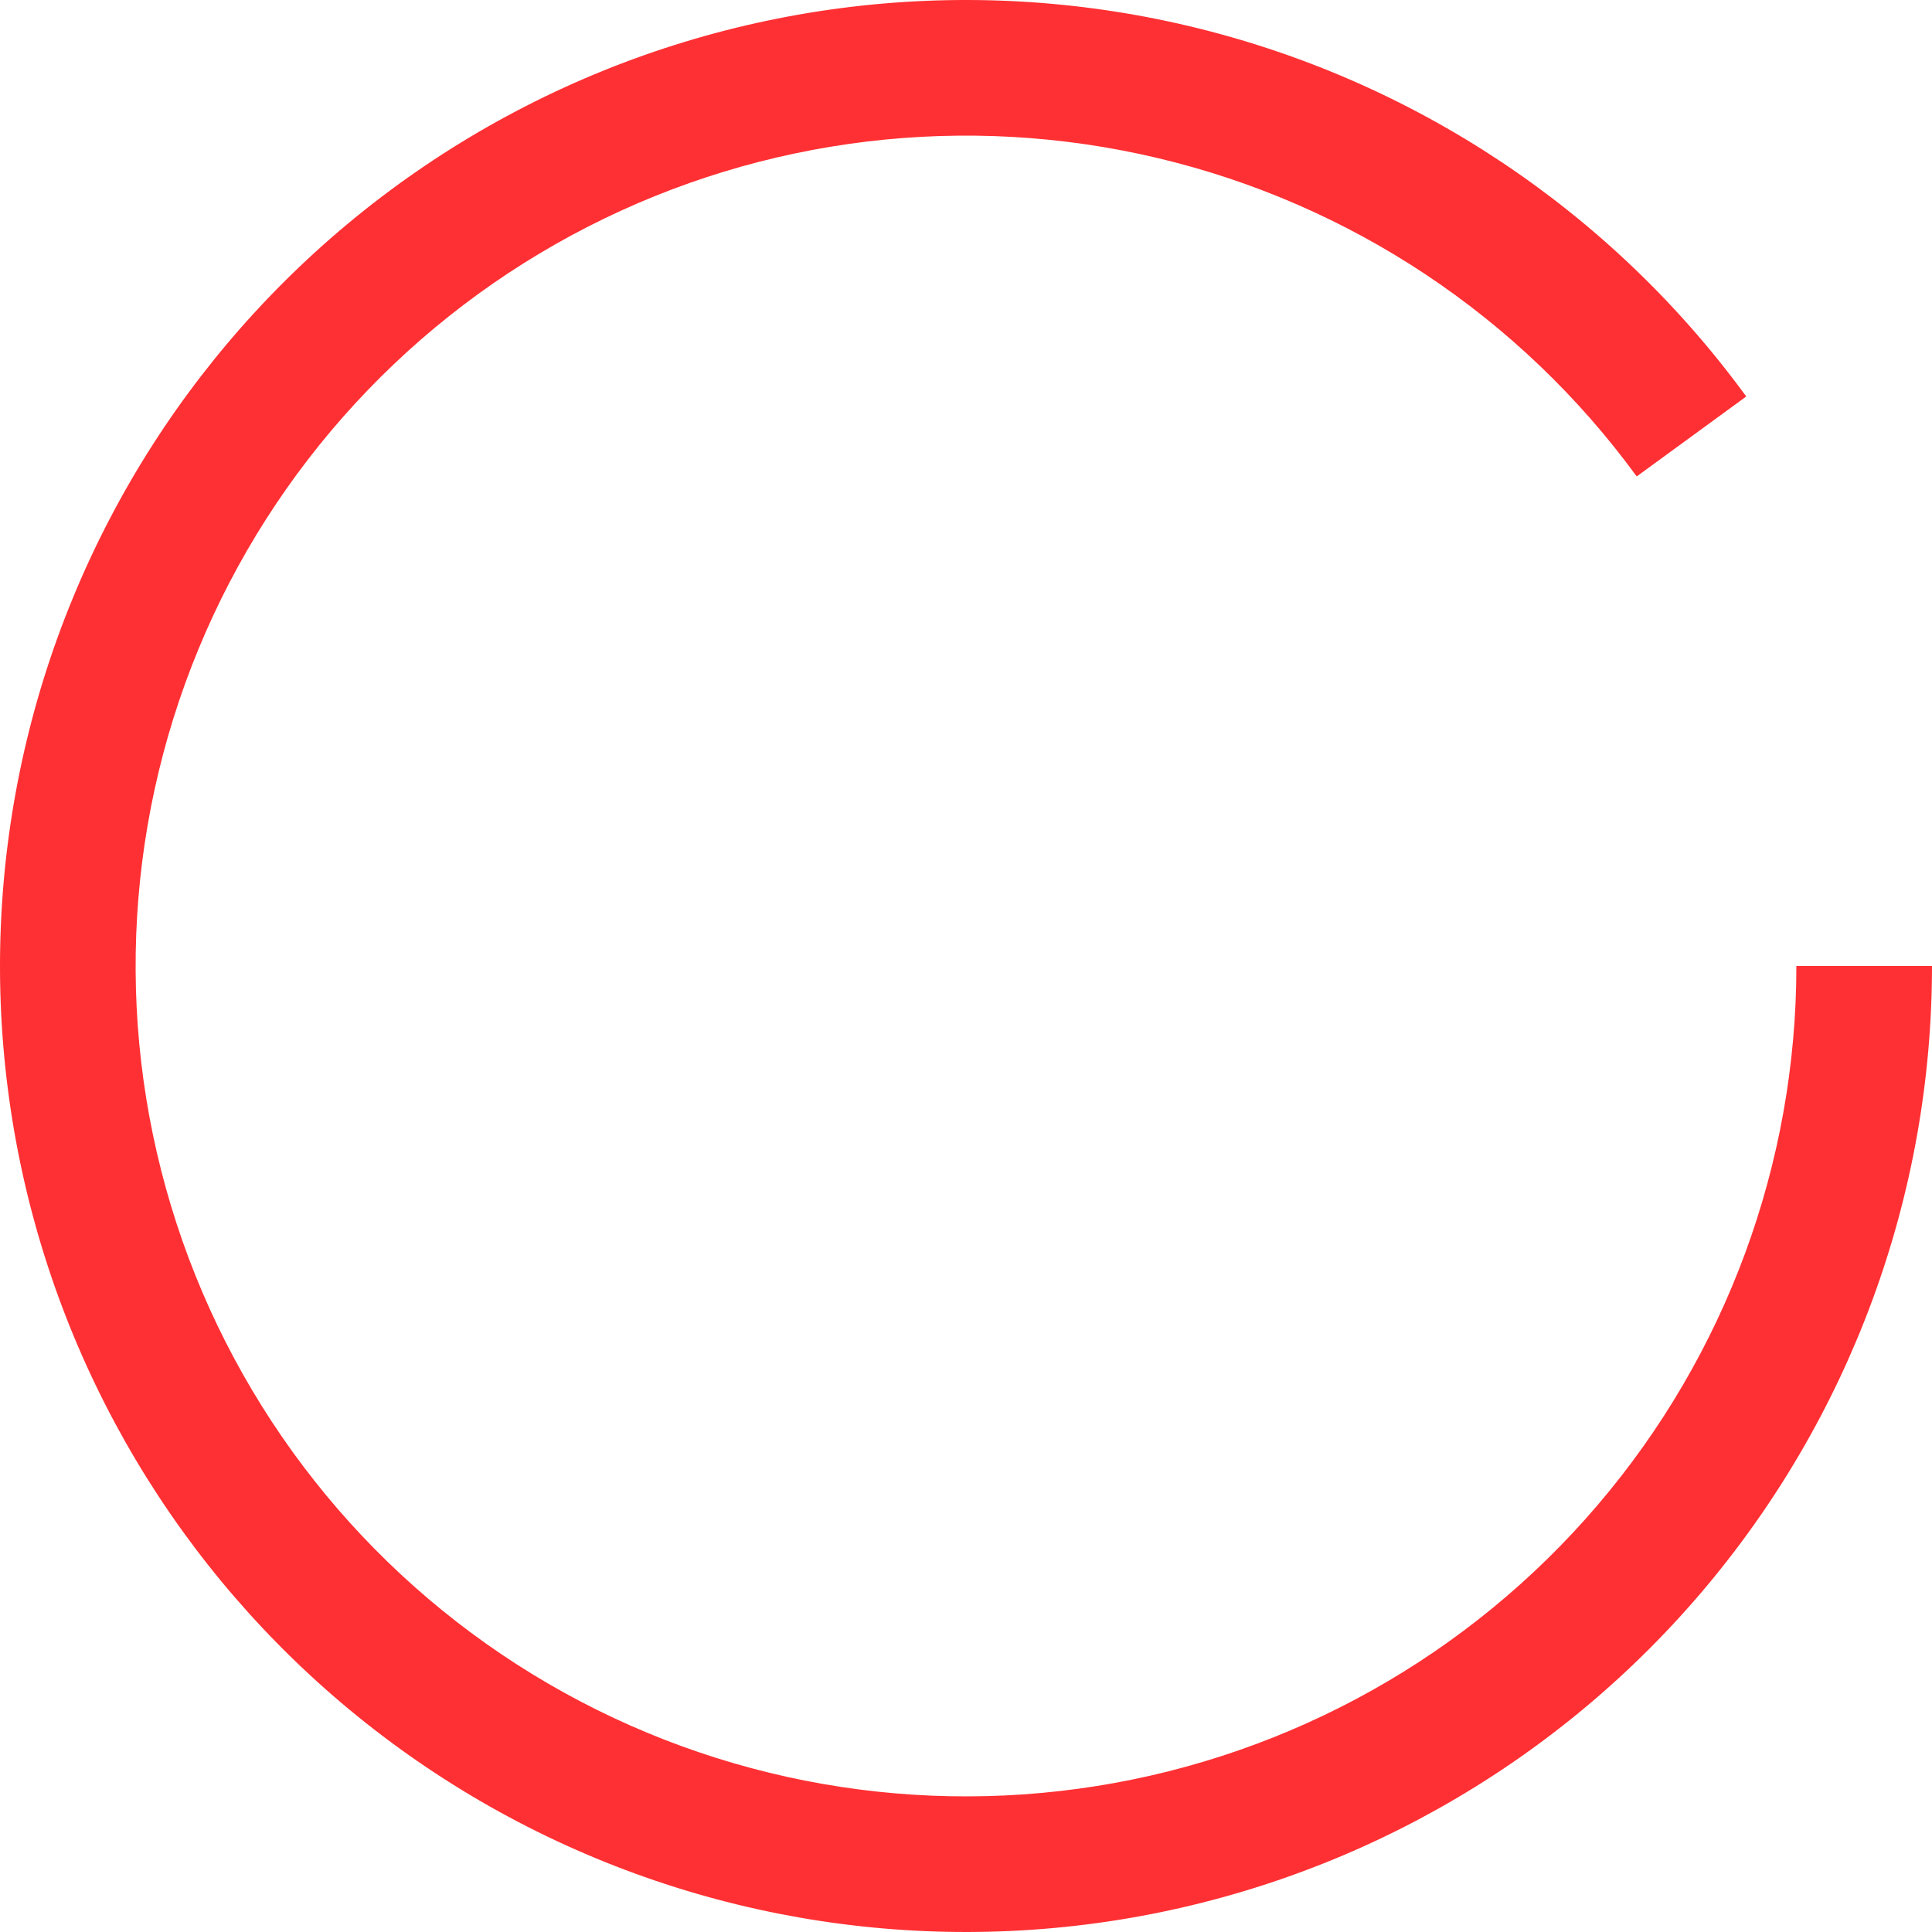
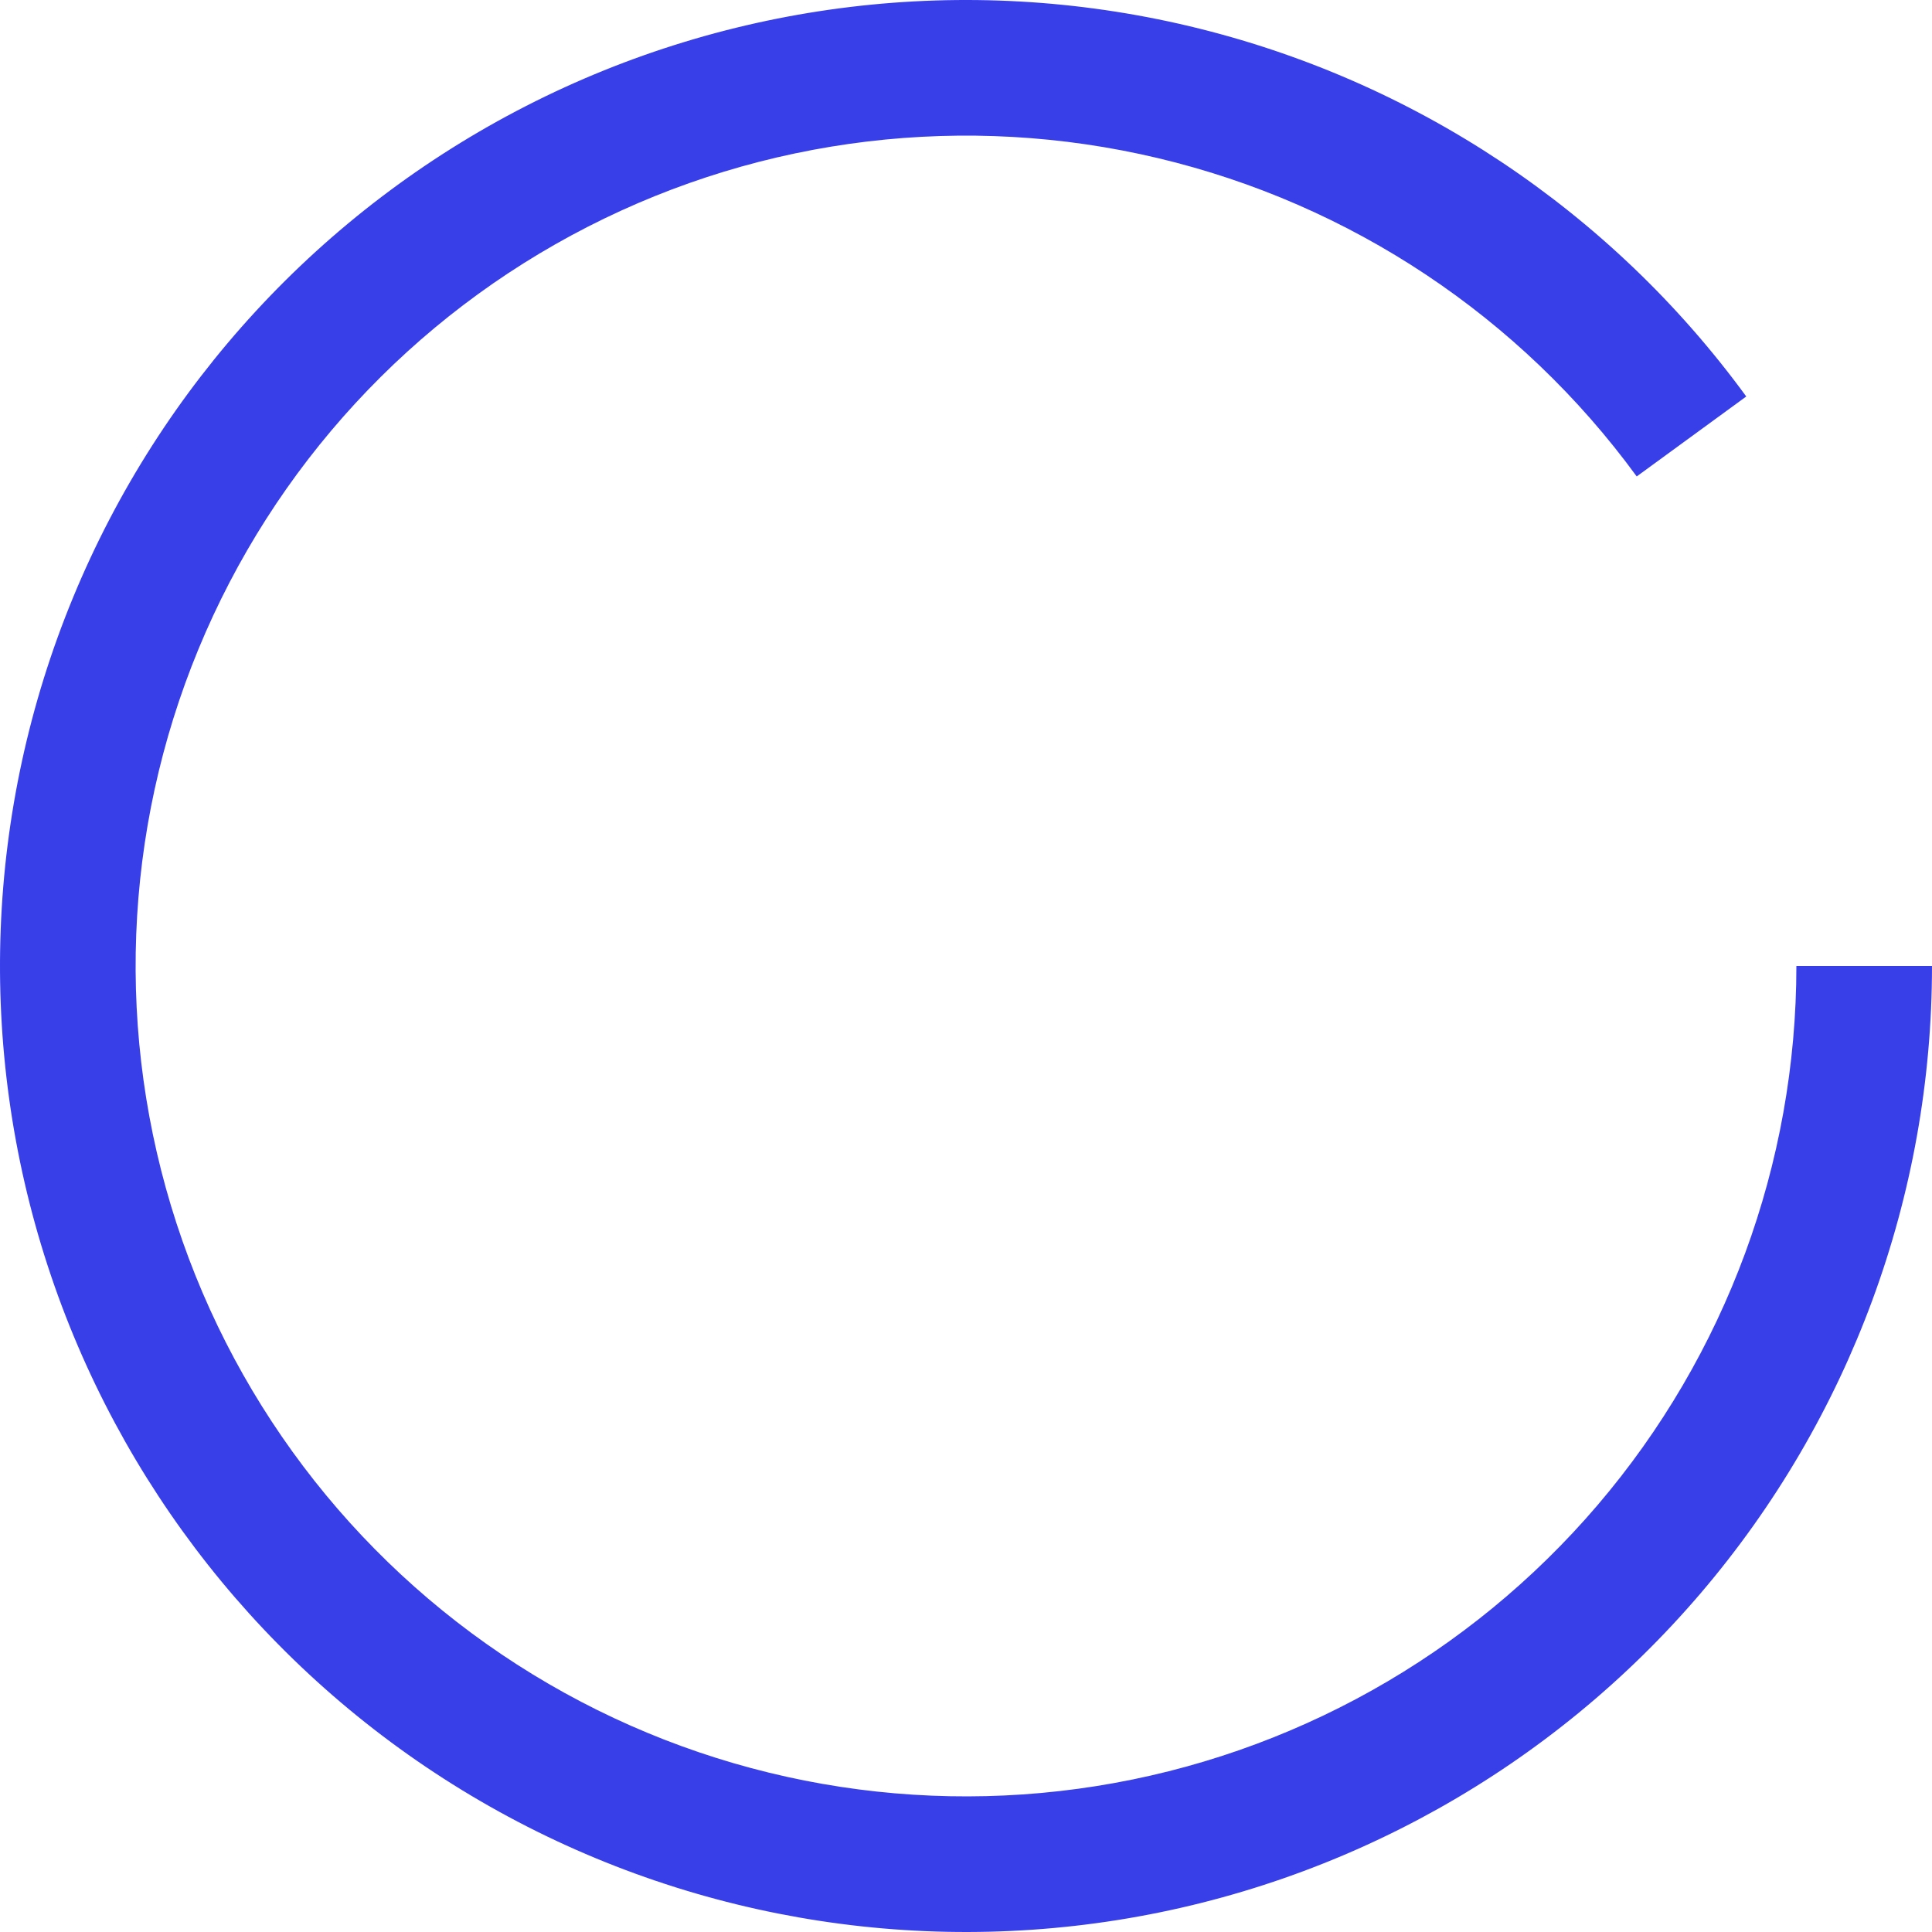
- <svg xmlns="http://www.w3.org/2000/svg" preserveAspectRatio="none" width="100%" height="100%" overflow="visible" style="display: block;" viewBox="0 0 264 264" fill="none">
-   <path id="Ellipse 287" d="M264 132C264 163.417 252.794 193.804 232.397 217.7C212 241.595 183.749 257.432 152.721 262.364C121.693 267.295 89.924 260.999 63.123 244.606C36.322 228.212 16.247 202.797 6.505 172.928C-3.236 143.06 -2.004 110.696 9.979 81.654C21.962 52.611 43.91 28.796 71.879 14.486C99.849 0.177 132.005 -3.687 162.568 3.588C193.131 10.864 220.097 28.802 238.619 54.178L223.65 65.104C207.729 43.29 184.548 27.871 158.276 21.617C132.004 15.363 104.363 18.684 80.32 30.985C56.277 43.285 37.41 63.757 27.11 88.722C16.809 113.687 15.751 141.507 24.124 167.182C32.498 192.858 49.755 214.705 72.793 228.796C95.831 242.888 123.14 248.301 149.812 244.061C176.483 239.822 200.768 226.208 218.302 205.668C235.835 185.127 245.468 159.006 245.468 132H264Z" fill="#FF3033" />
+ <svg xmlns="http://www.w3.org/2000/svg" preserveAspectRatio="none" overflow="visible" style="display: block;" width="264" height="264" viewBox="0 0 264 264" fill="none">
+   <path id="Ellipse 287" d="M264 132C264 163.417 252.794 193.804 232.397 217.7C212 241.595 183.749 257.432 152.721 262.364C121.693 267.295 89.924 260.999 63.123 244.606C36.322 228.212 16.247 202.797 6.505 172.928C-3.236 143.06 -2.004 110.696 9.979 81.654C21.962 52.611 43.91 28.796 71.879 14.486C99.849 0.177 132.005 -3.687 162.568 3.588C193.131 10.864 220.097 28.802 238.619 54.178L223.65 65.104C207.729 43.29 184.548 27.871 158.276 21.617C132.004 15.363 104.363 18.684 80.32 30.985C56.277 43.285 37.41 63.757 27.11 88.722C16.809 113.687 15.751 141.507 24.124 167.182C32.498 192.858 49.755 214.705 72.793 228.796C95.831 242.888 123.14 248.301 149.812 244.061C176.483 239.822 200.768 226.208 218.302 205.668C235.835 185.127 245.468 159.006 245.468 132H264Z" fill="#383FE9" />
</svg>
